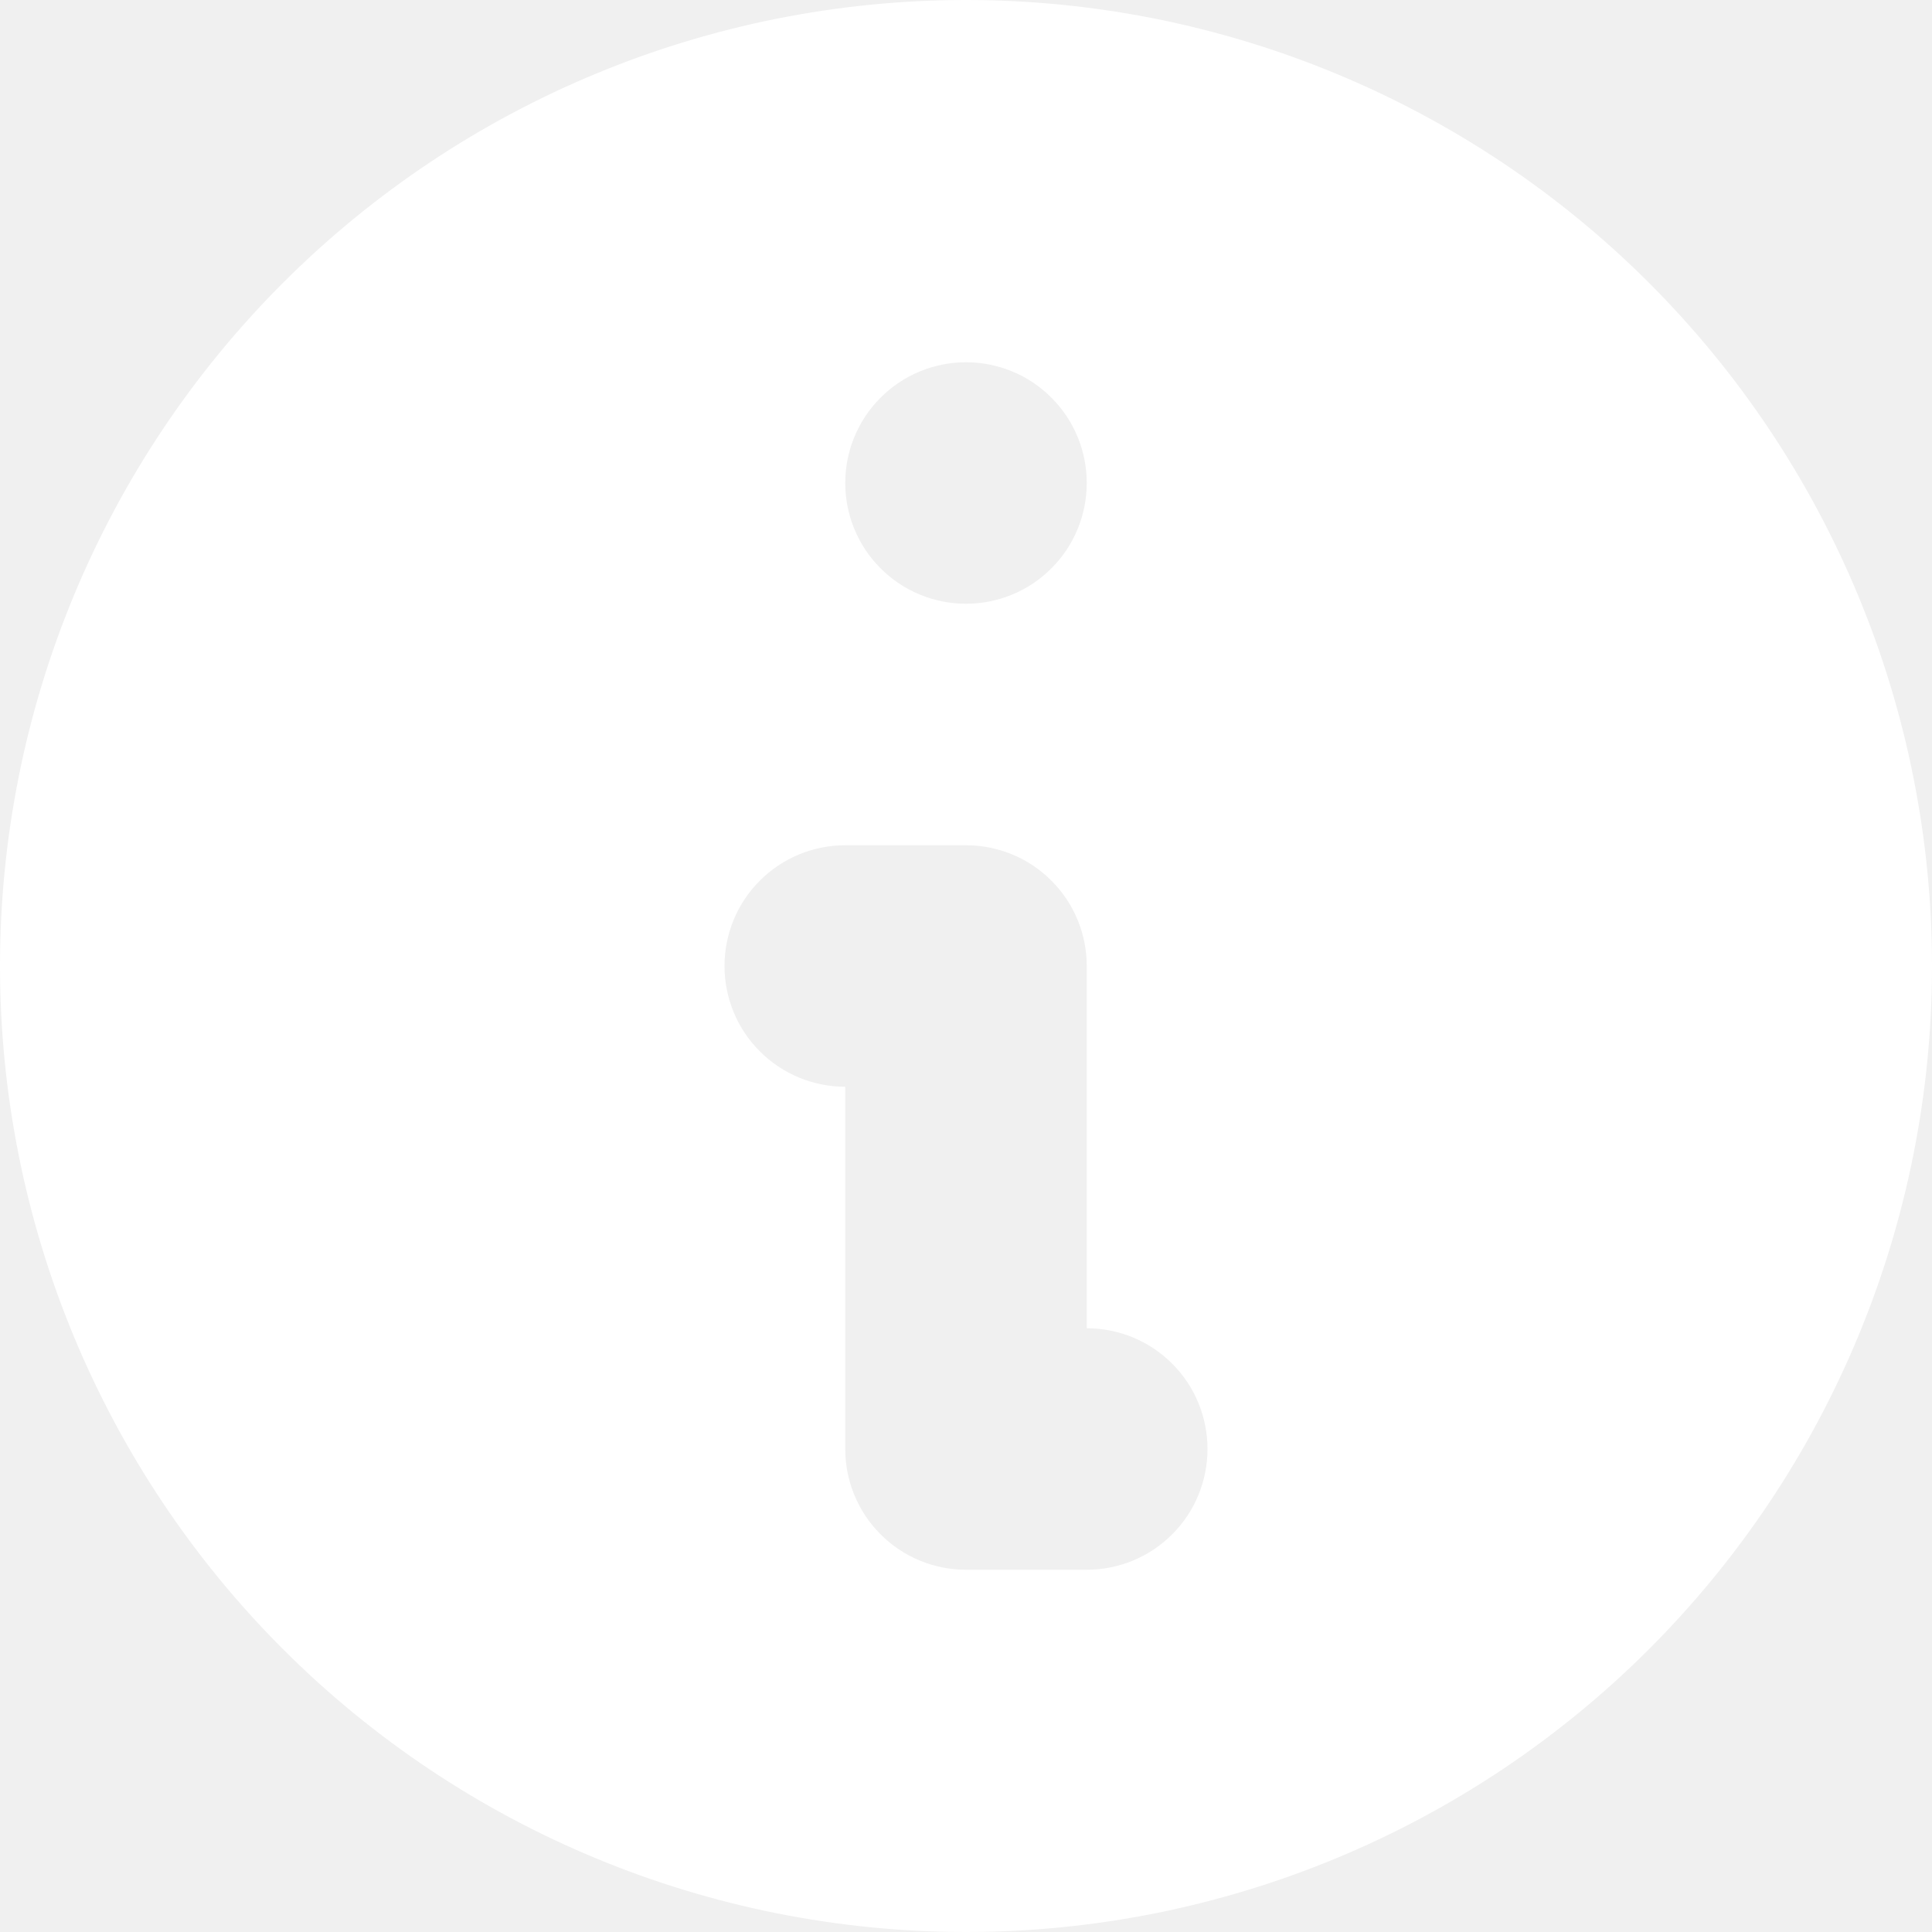
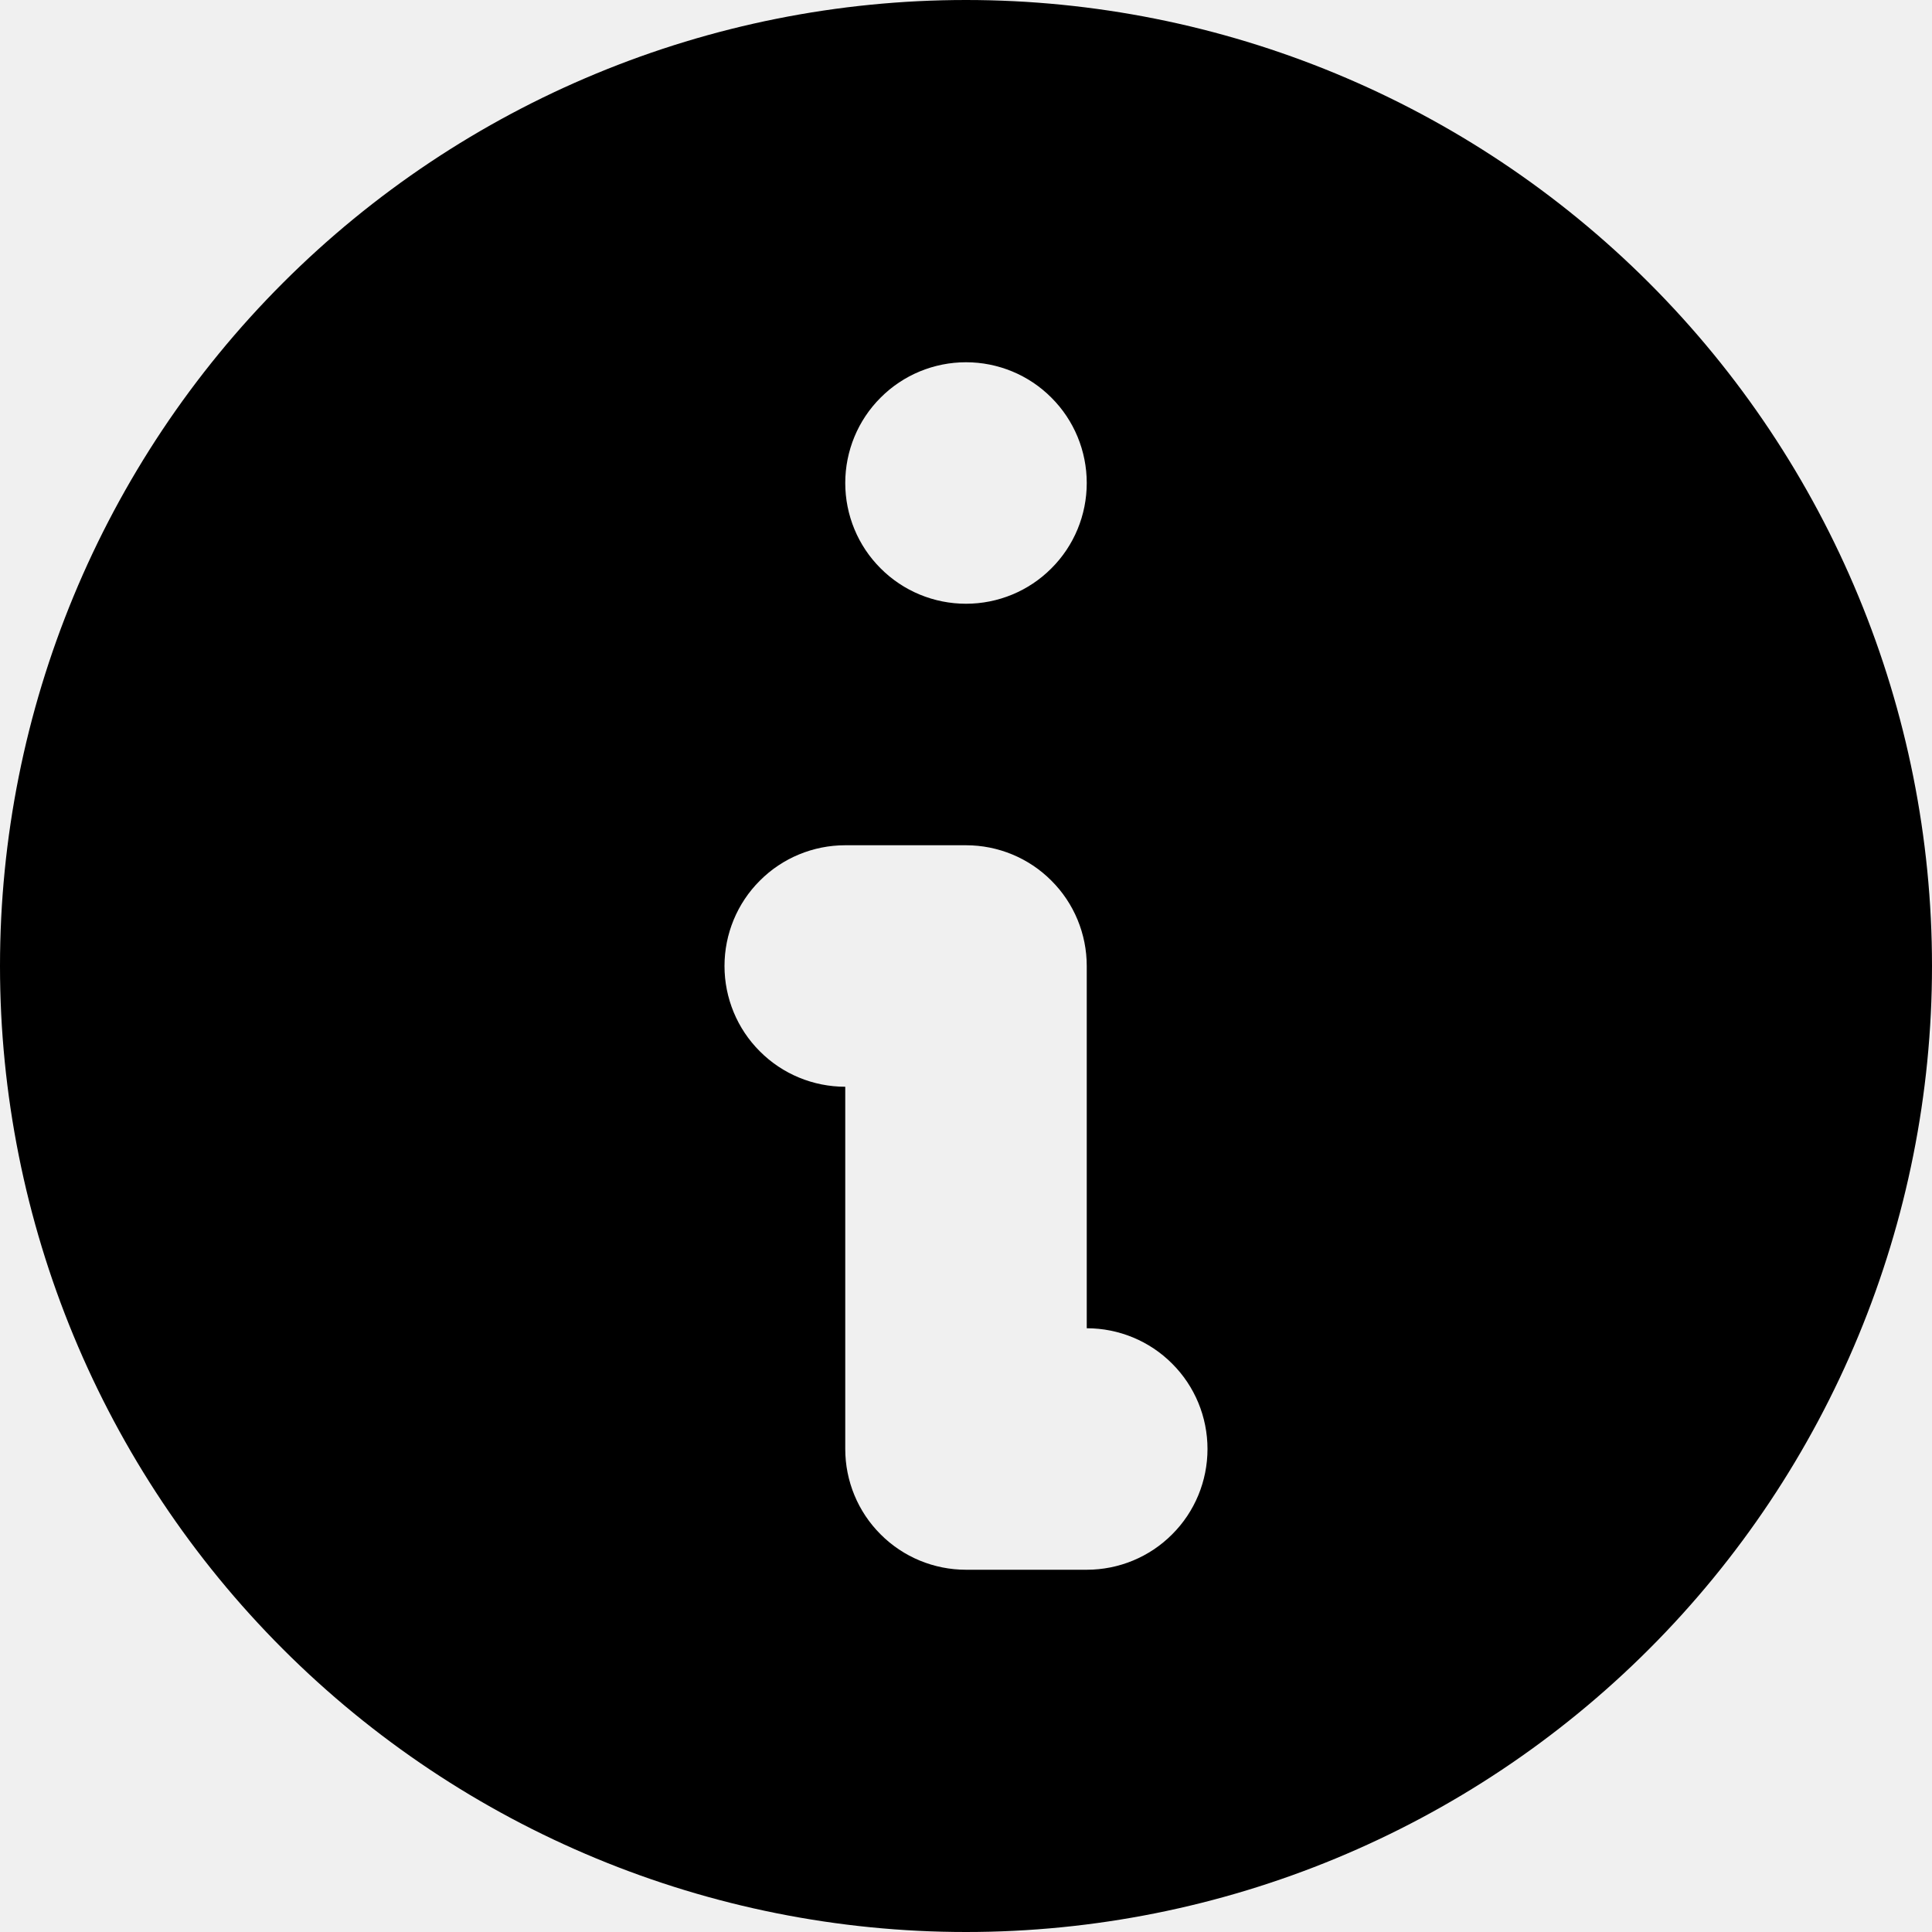
<svg xmlns="http://www.w3.org/2000/svg" width="16" height="16" fill="none" viewBox="0 0 16 16">
-   <path fill-rule="evenodd" clip-rule="evenodd" d="M16 8C16 10.122 15.157 12.157 13.657 13.657C12.157 15.157 10.122 16 8 16C5.878 16 3.843 15.157 2.343 13.657C0.843 12.157 0 10.122 0 8C0 5.878 0.843 3.843 2.343 2.343C3.843 0.843 5.878 0 8 0C10.122 0 12.157 0.843 13.657 2.343C15.157 3.843 16 5.878 16 8ZM9 4C9 4.265 8.895 4.52 8.707 4.707C8.52 4.895 8.265 5 8 5C7.735 5 7.48 4.895 7.293 4.707C7.105 4.52 7 4.265 7 4C7 3.735 7.105 3.48 7.293 3.293C7.48 3.105 7.735 3 8 3C8.265 3 8.52 3.105 8.707 3.293C8.895 3.48 9 3.735 9 4ZM7 7C6.735 7 6.48 7.105 6.293 7.293C6.105 7.48 6 7.735 6 8C6 8.265 6.105 8.52 6.293 8.707C6.48 8.895 6.735 9 7 9V12C7 12.265 7.105 12.52 7.293 12.707C7.48 12.895 7.735 13 8 13H9C9.265 13 9.52 12.895 9.707 12.707C9.895 12.52 10 12.265 10 12C10 11.735 9.895 11.48 9.707 11.293C9.52 11.105 9.265 11 9 11V8C9 7.735 8.895 7.48 8.707 7.293C8.52 7.105 8.265 7 8 7H7Z" fill="white" />
+   <path fill-rule="evenodd" clip-rule="evenodd" d="M16 8C16 10.122 15.157 12.157 13.657 13.657C12.157 15.157 10.122 16 8 16C5.878 16 3.843 15.157 2.343 13.657C0.843 12.157 0 10.122 0 8C0 5.878 0.843 3.843 2.343 2.343C3.843 0.843 5.878 0 8 0C10.122 0 12.157 0.843 13.657 2.343C15.157 3.843 16 5.878 16 8ZM9 4C9 4.265 8.895 4.52 8.707 4.707C8.52 4.895 8.265 5 8 5C7.735 5 7.48 4.895 7.293 4.707C7.105 4.52 7 4.265 7 4C7 3.735 7.105 3.48 7.293 3.293C7.48 3.105 7.735 3 8 3C8.265 3 8.52 3.105 8.707 3.293C8.895 3.48 9 3.735 9 4ZM7 7C6.735 7 6.48 7.105 6.293 7.293C6.105 7.48 6 7.735 6 8C6 8.265 6.105 8.52 6.293 8.707C6.48 8.895 6.735 9 7 9V12C7 12.265 7.105 12.52 7.293 12.707C7.48 12.895 7.735 13 8 13H9C9.265 13 9.52 12.895 9.707 12.707C9.895 12.52 10 12.265 10 12C10 11.735 9.895 11.48 9.707 11.293C9.52 11.105 9.265 11 9 11V8C9 7.735 8.895 7.48 8.707 7.293C8.52 7.105 8.265 7 8 7H7Z" fill="currentColor" />
</svg>
